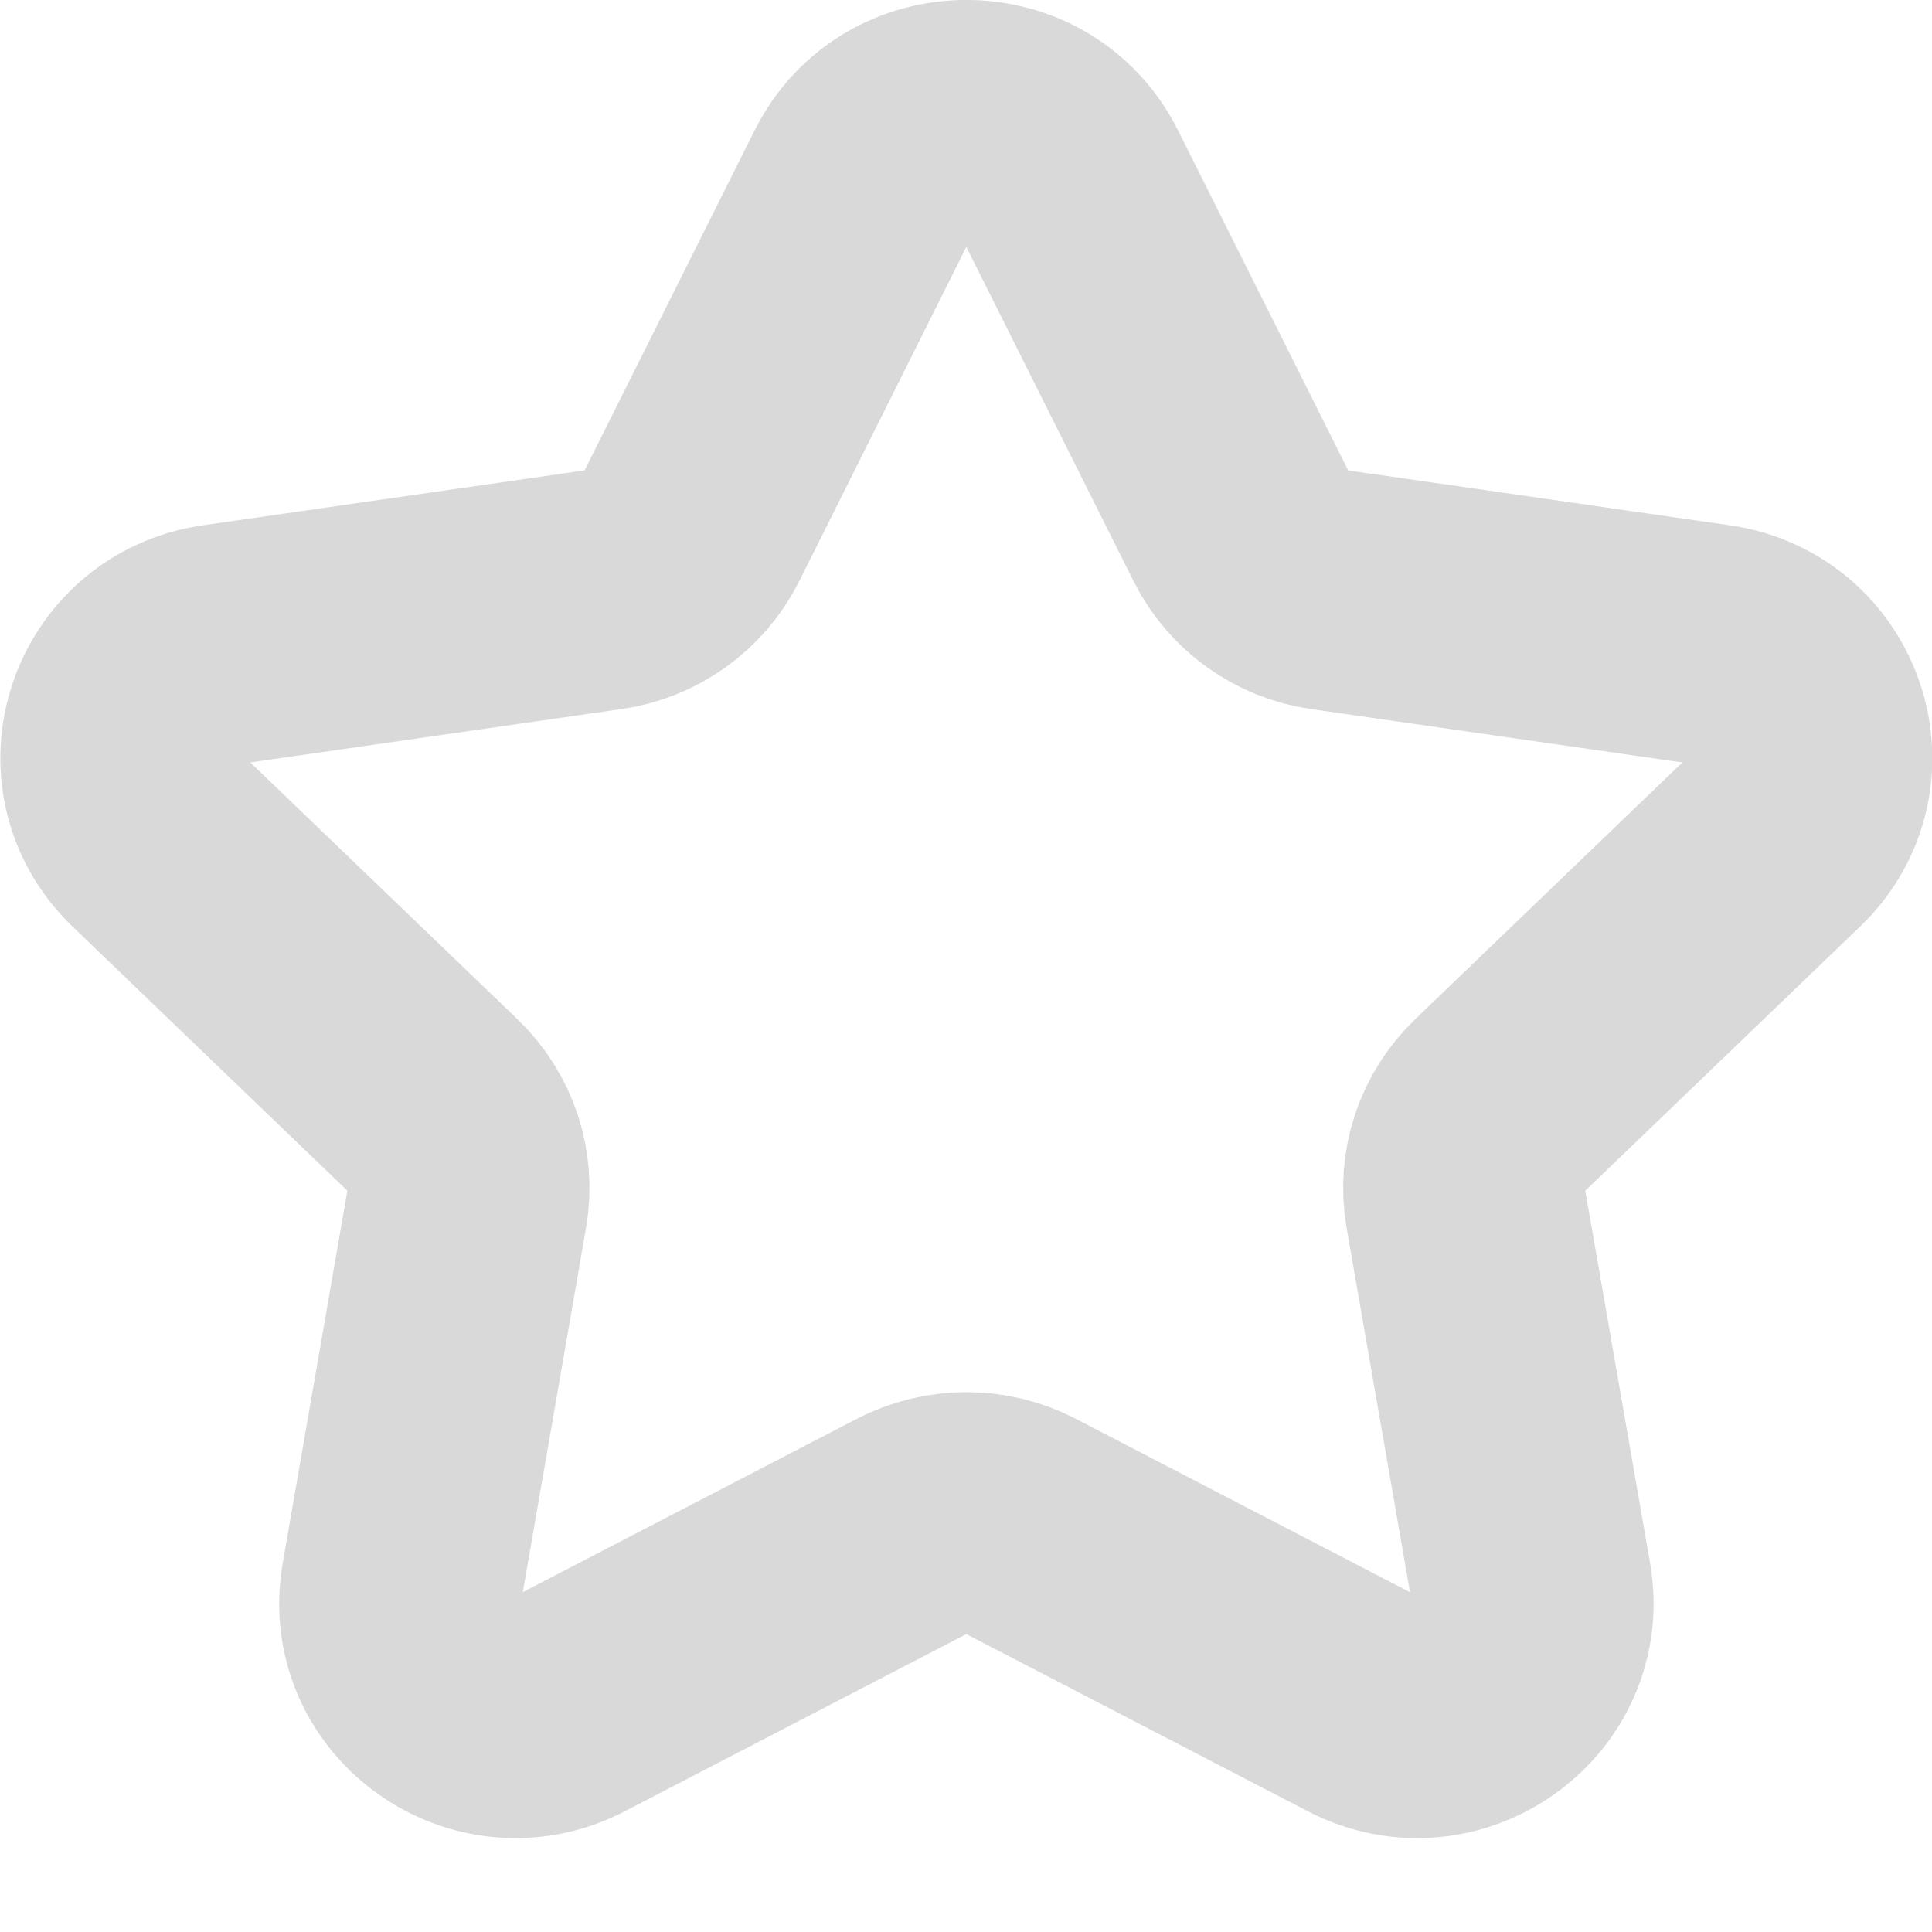
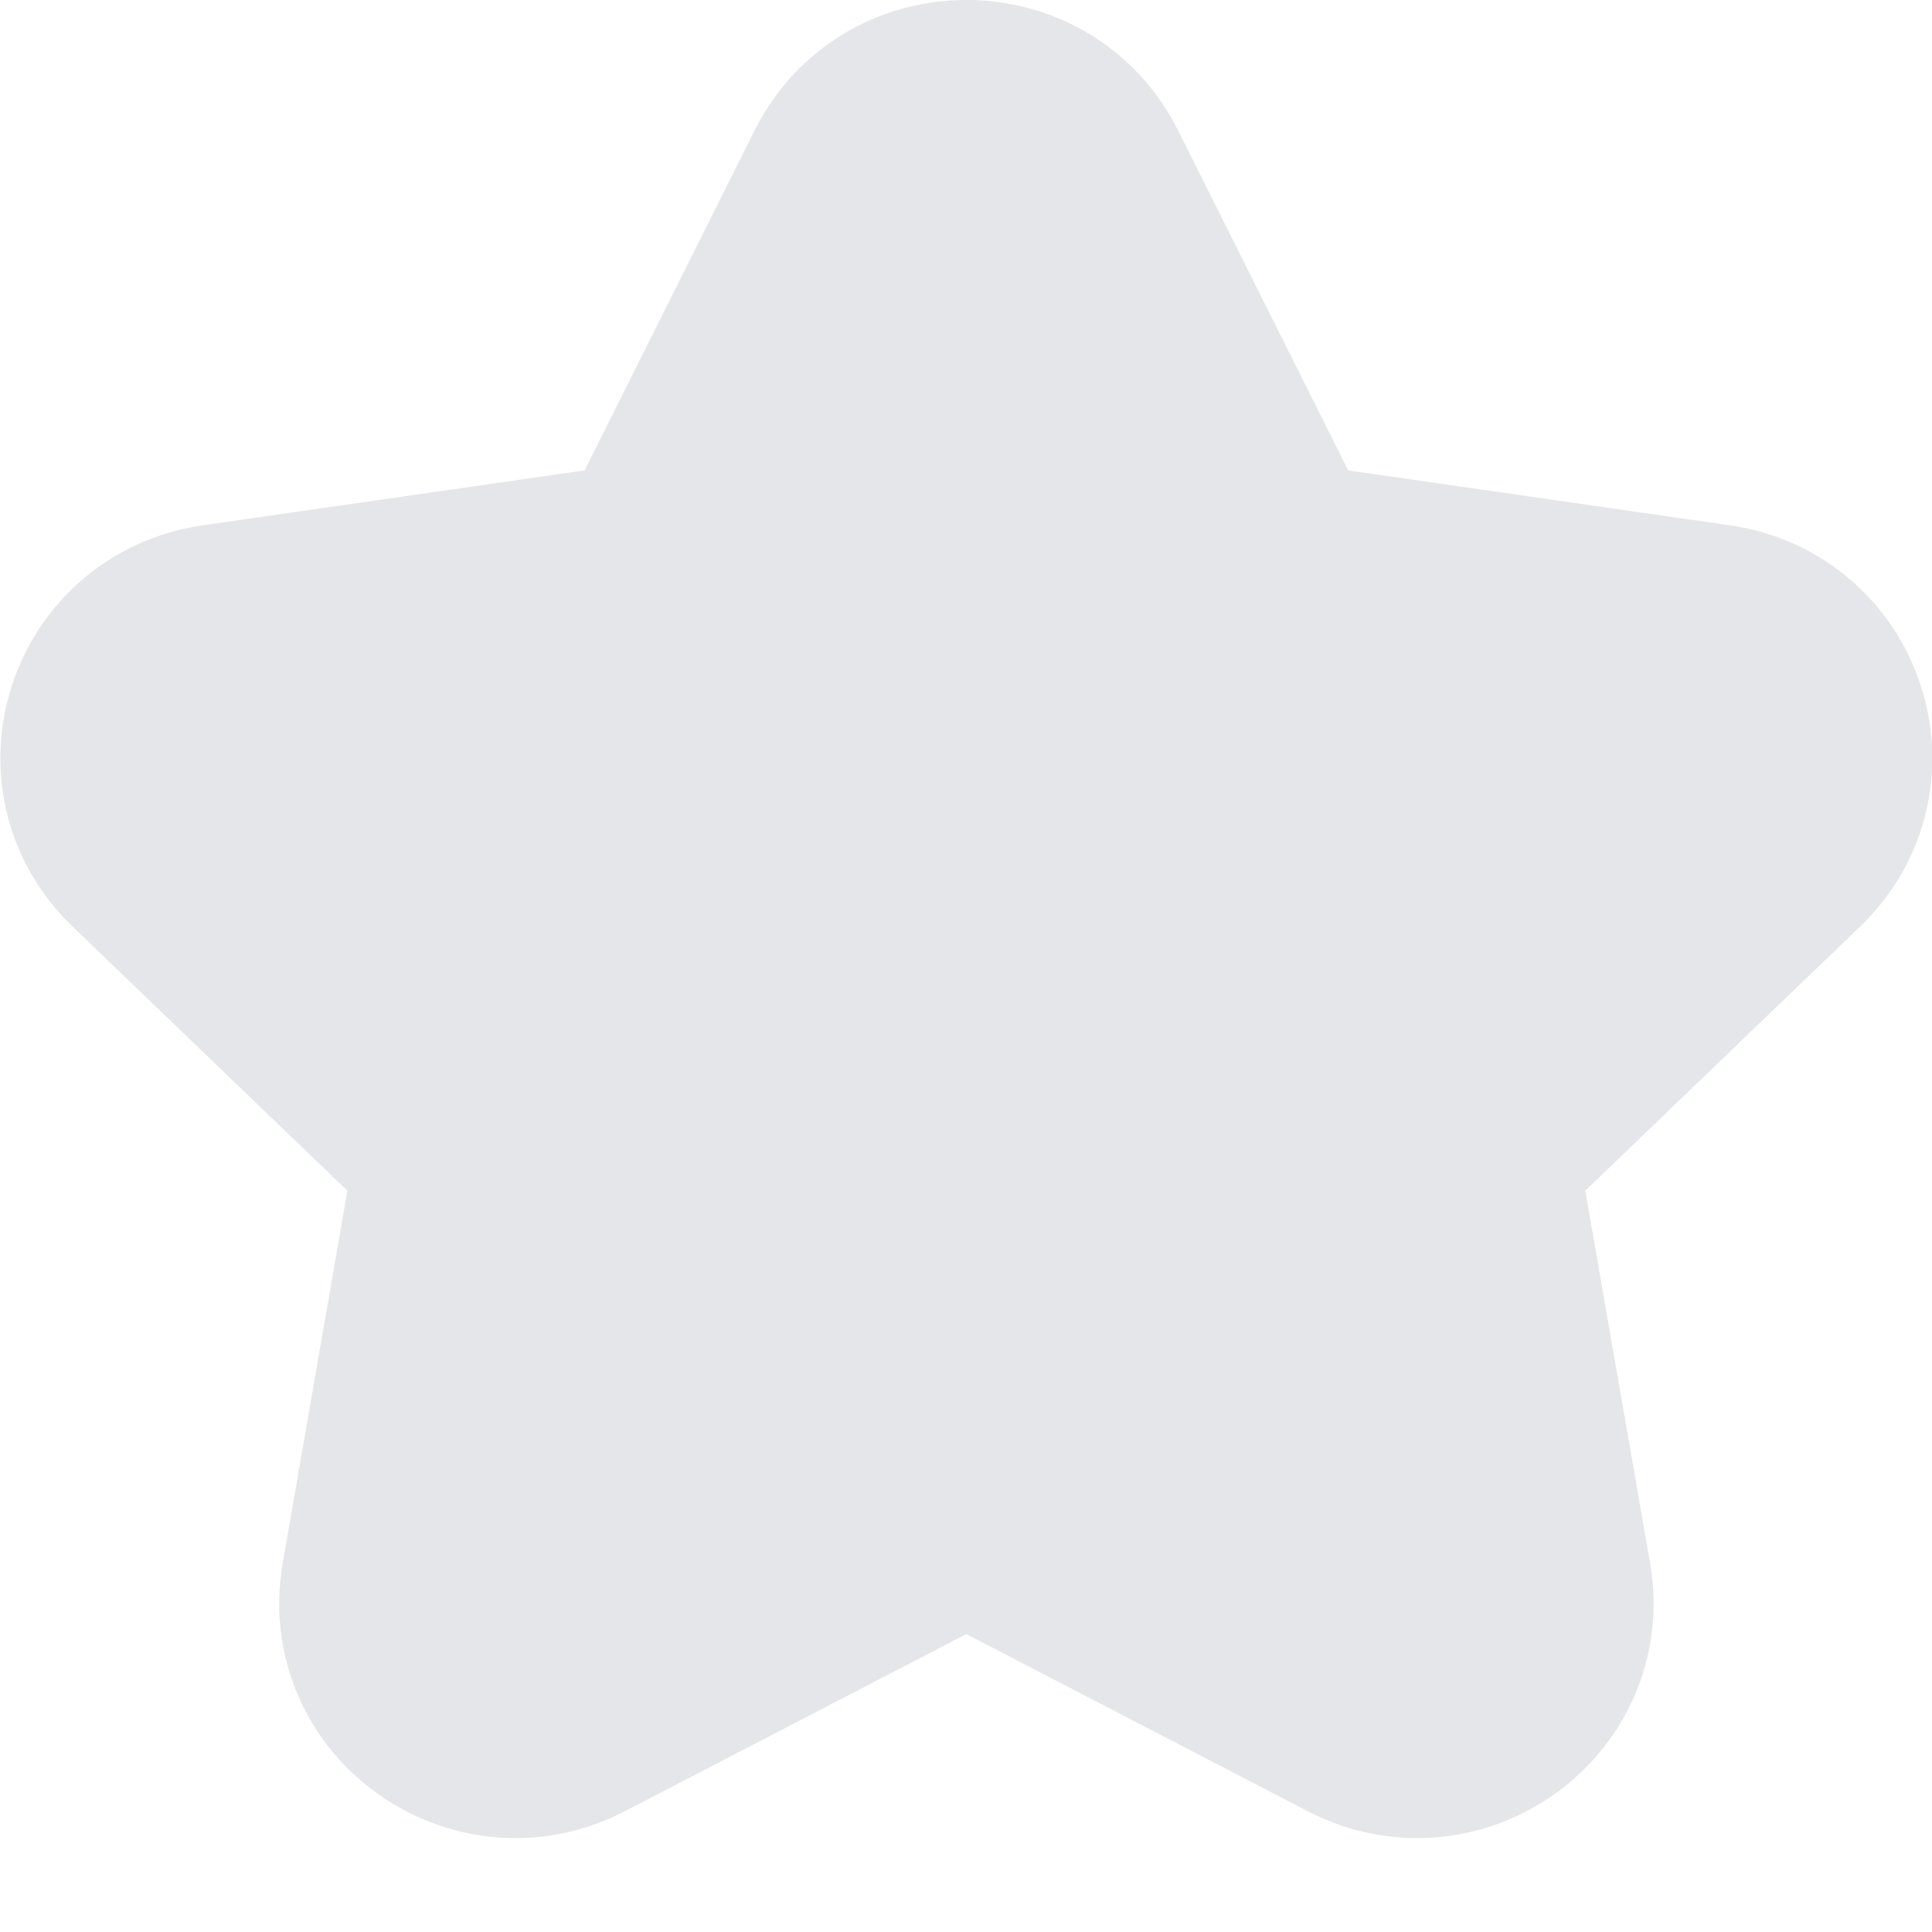
<svg xmlns="http://www.w3.org/2000/svg" width="12" height="12" viewBox="0 0 12 12" fill="none">
-   <path fill-rule="evenodd" clip-rule="evenodd" d="M6.646 1.145L7.712 3.275C7.817 3.484 8.018 3.629 8.252 3.662L10.637 4.005C11.226 4.09 11.46 4.804 11.034 5.214L9.31 6.871C9.14 7.034 9.063 7.268 9.103 7.498L9.51 9.837C9.61 10.416 8.994 10.857 8.468 10.584L6.336 9.478C6.128 9.37 5.877 9.37 5.668 9.478L3.536 10.584C3.01 10.857 2.394 10.416 2.495 9.837L2.901 7.498C2.941 7.268 2.864 7.034 2.694 6.871L0.97 5.214C0.544 4.804 0.778 4.09 1.367 4.005L3.752 3.662C3.986 3.629 4.188 3.484 4.293 3.275L5.358 1.145C5.622 0.618 6.383 0.618 6.646 1.145Z" fill="none" stroke="#D9D9D9" stroke-width="1.5" stroke-linecap="round" stroke-linejoin="round" />
+   <path fill-rule="evenodd" clip-rule="evenodd" d="M6.646 1.145L7.712 3.275C7.817 3.484 8.018 3.629 8.252 3.662L10.637 4.005C11.226 4.09 11.46 4.804 11.034 5.214L9.31 6.871C9.14 7.034 9.063 7.268 9.103 7.498L9.51 9.837C9.61 10.416 8.994 10.857 8.468 10.584L6.336 9.478C6.128 9.37 5.877 9.37 5.668 9.478L3.536 10.584C3.01 10.857 2.394 10.416 2.495 9.837L2.901 7.498C2.941 7.268 2.864 7.034 2.694 6.871L0.97 5.214C0.544 4.804 0.778 4.09 1.367 4.005L3.752 3.662C3.986 3.629 4.188 3.484 4.293 3.275L5.358 1.145C5.622 0.618 6.383 0.618 6.646 1.145Z" fill="#E5E6E9" stroke="#E5E6E9" stroke-width="1.5" stroke-linecap="round" stroke-linejoin="round" />
</svg>
